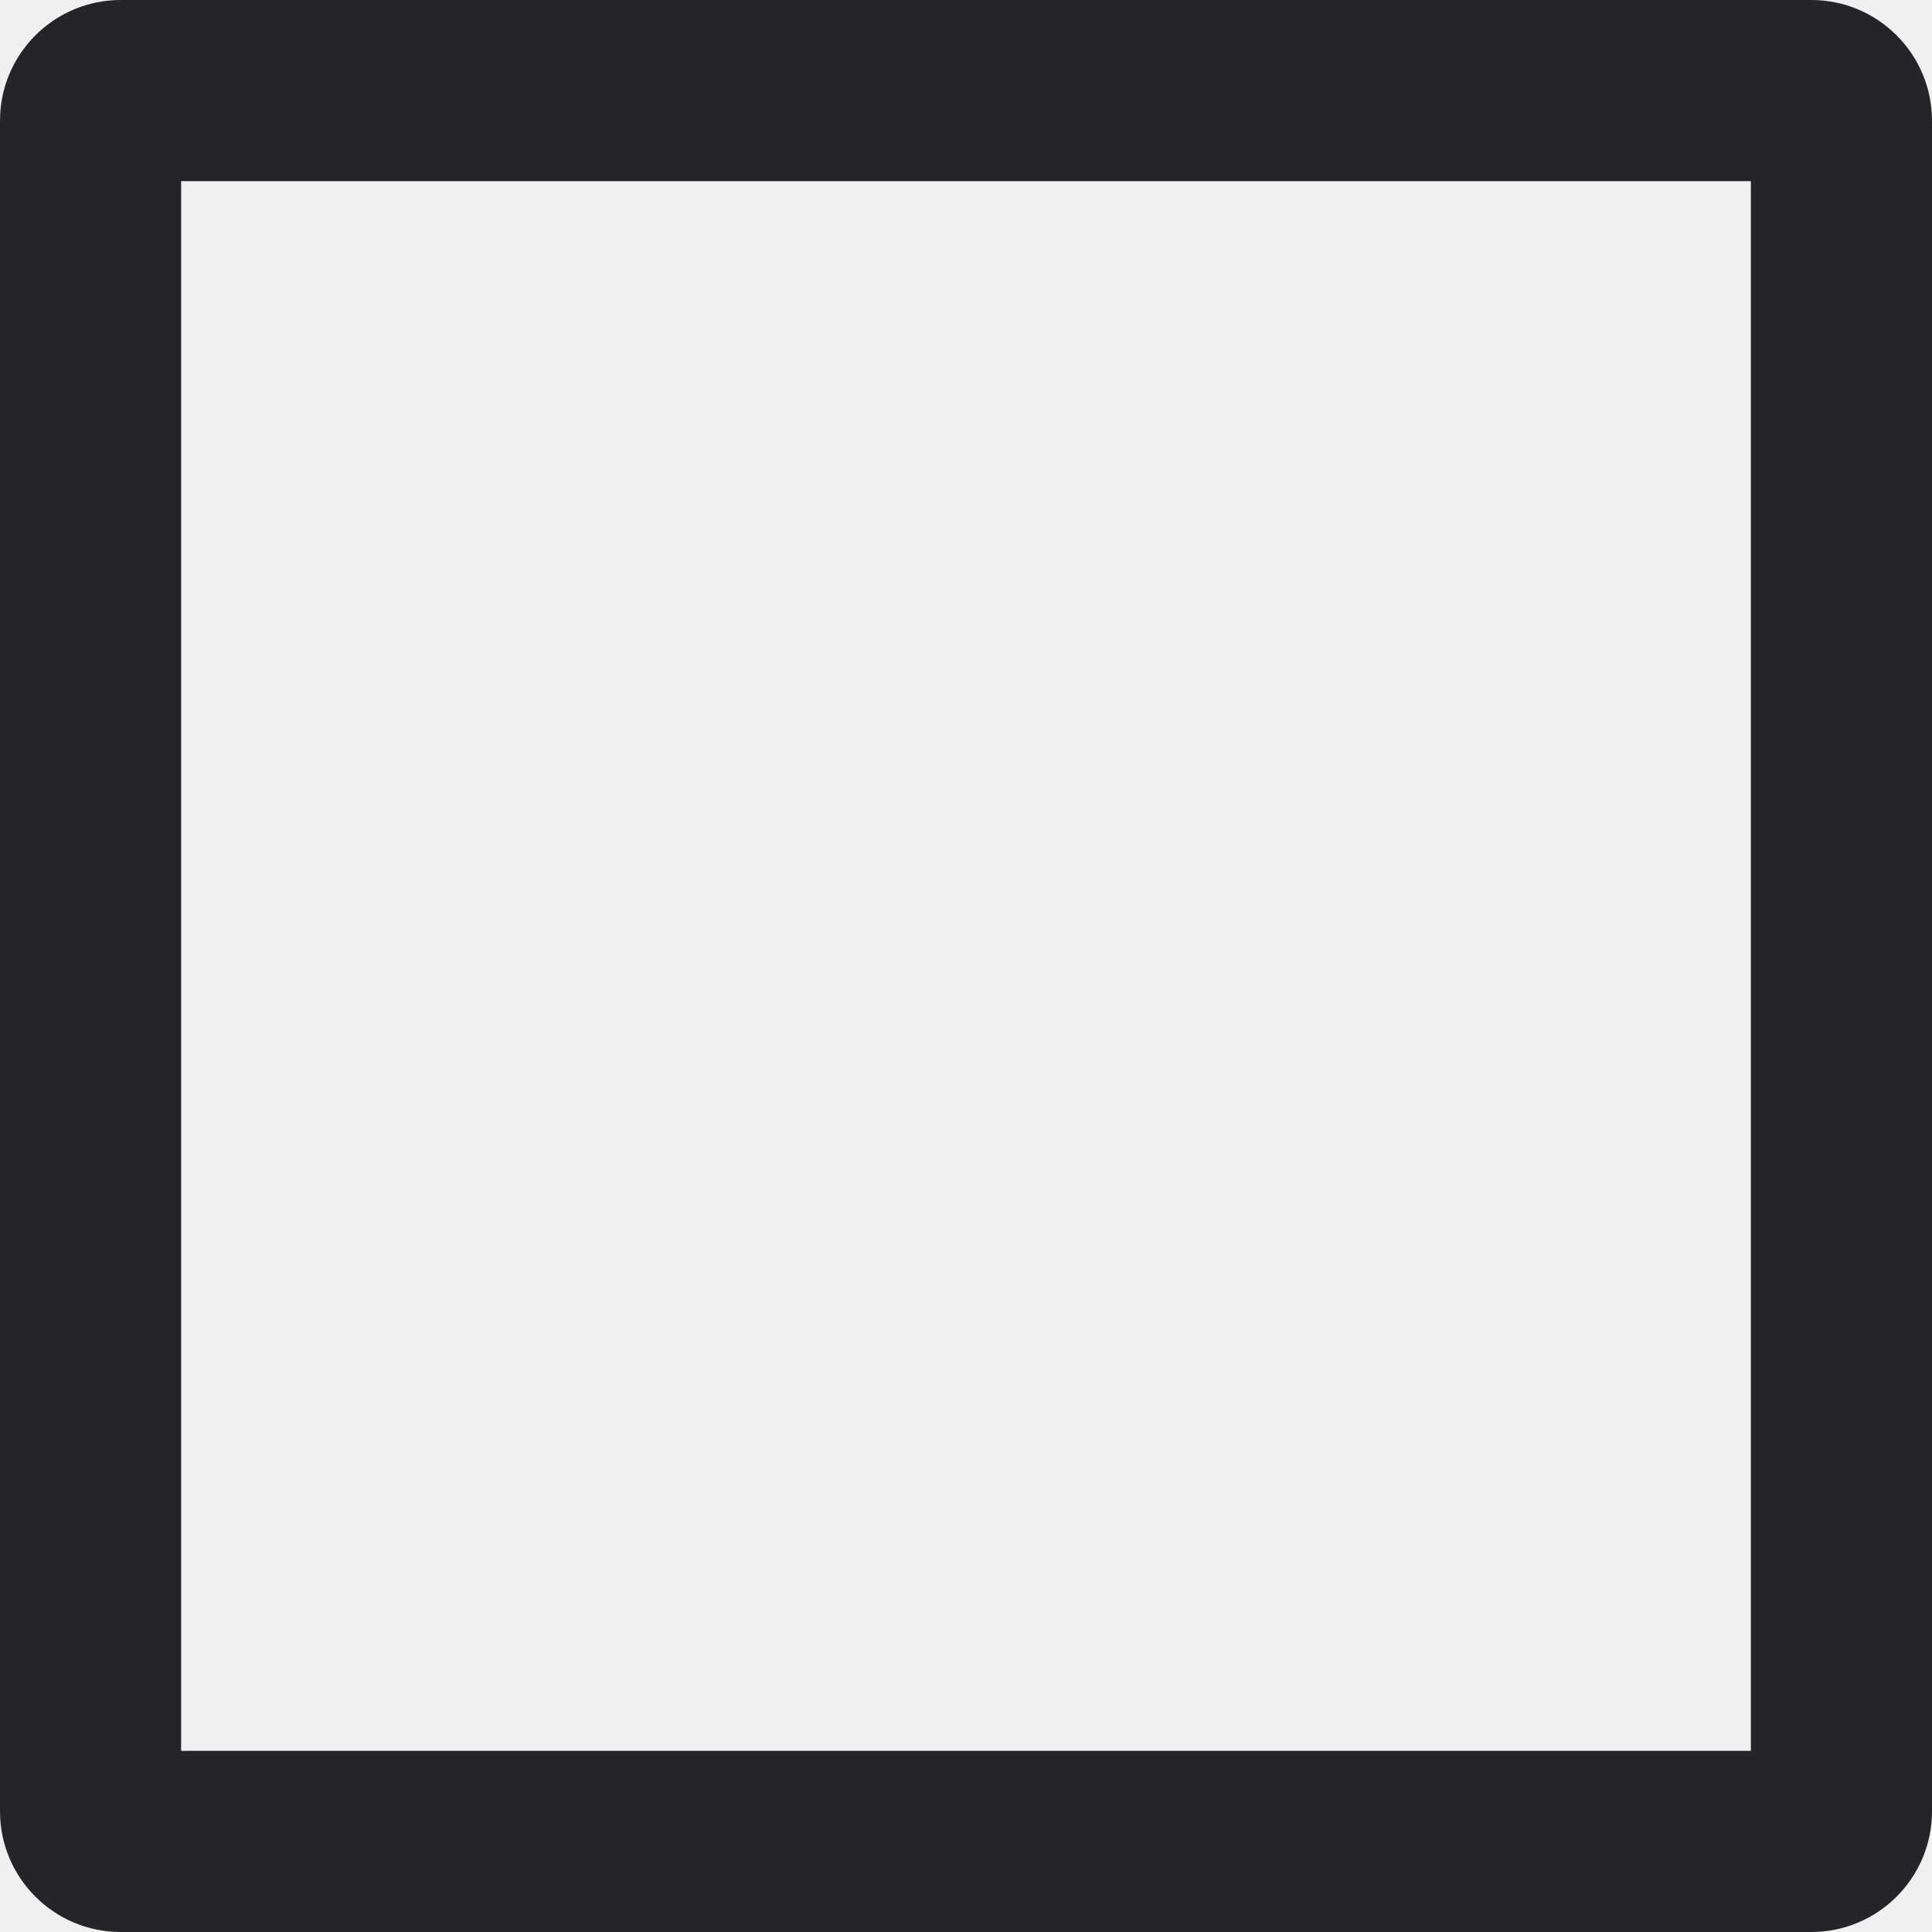
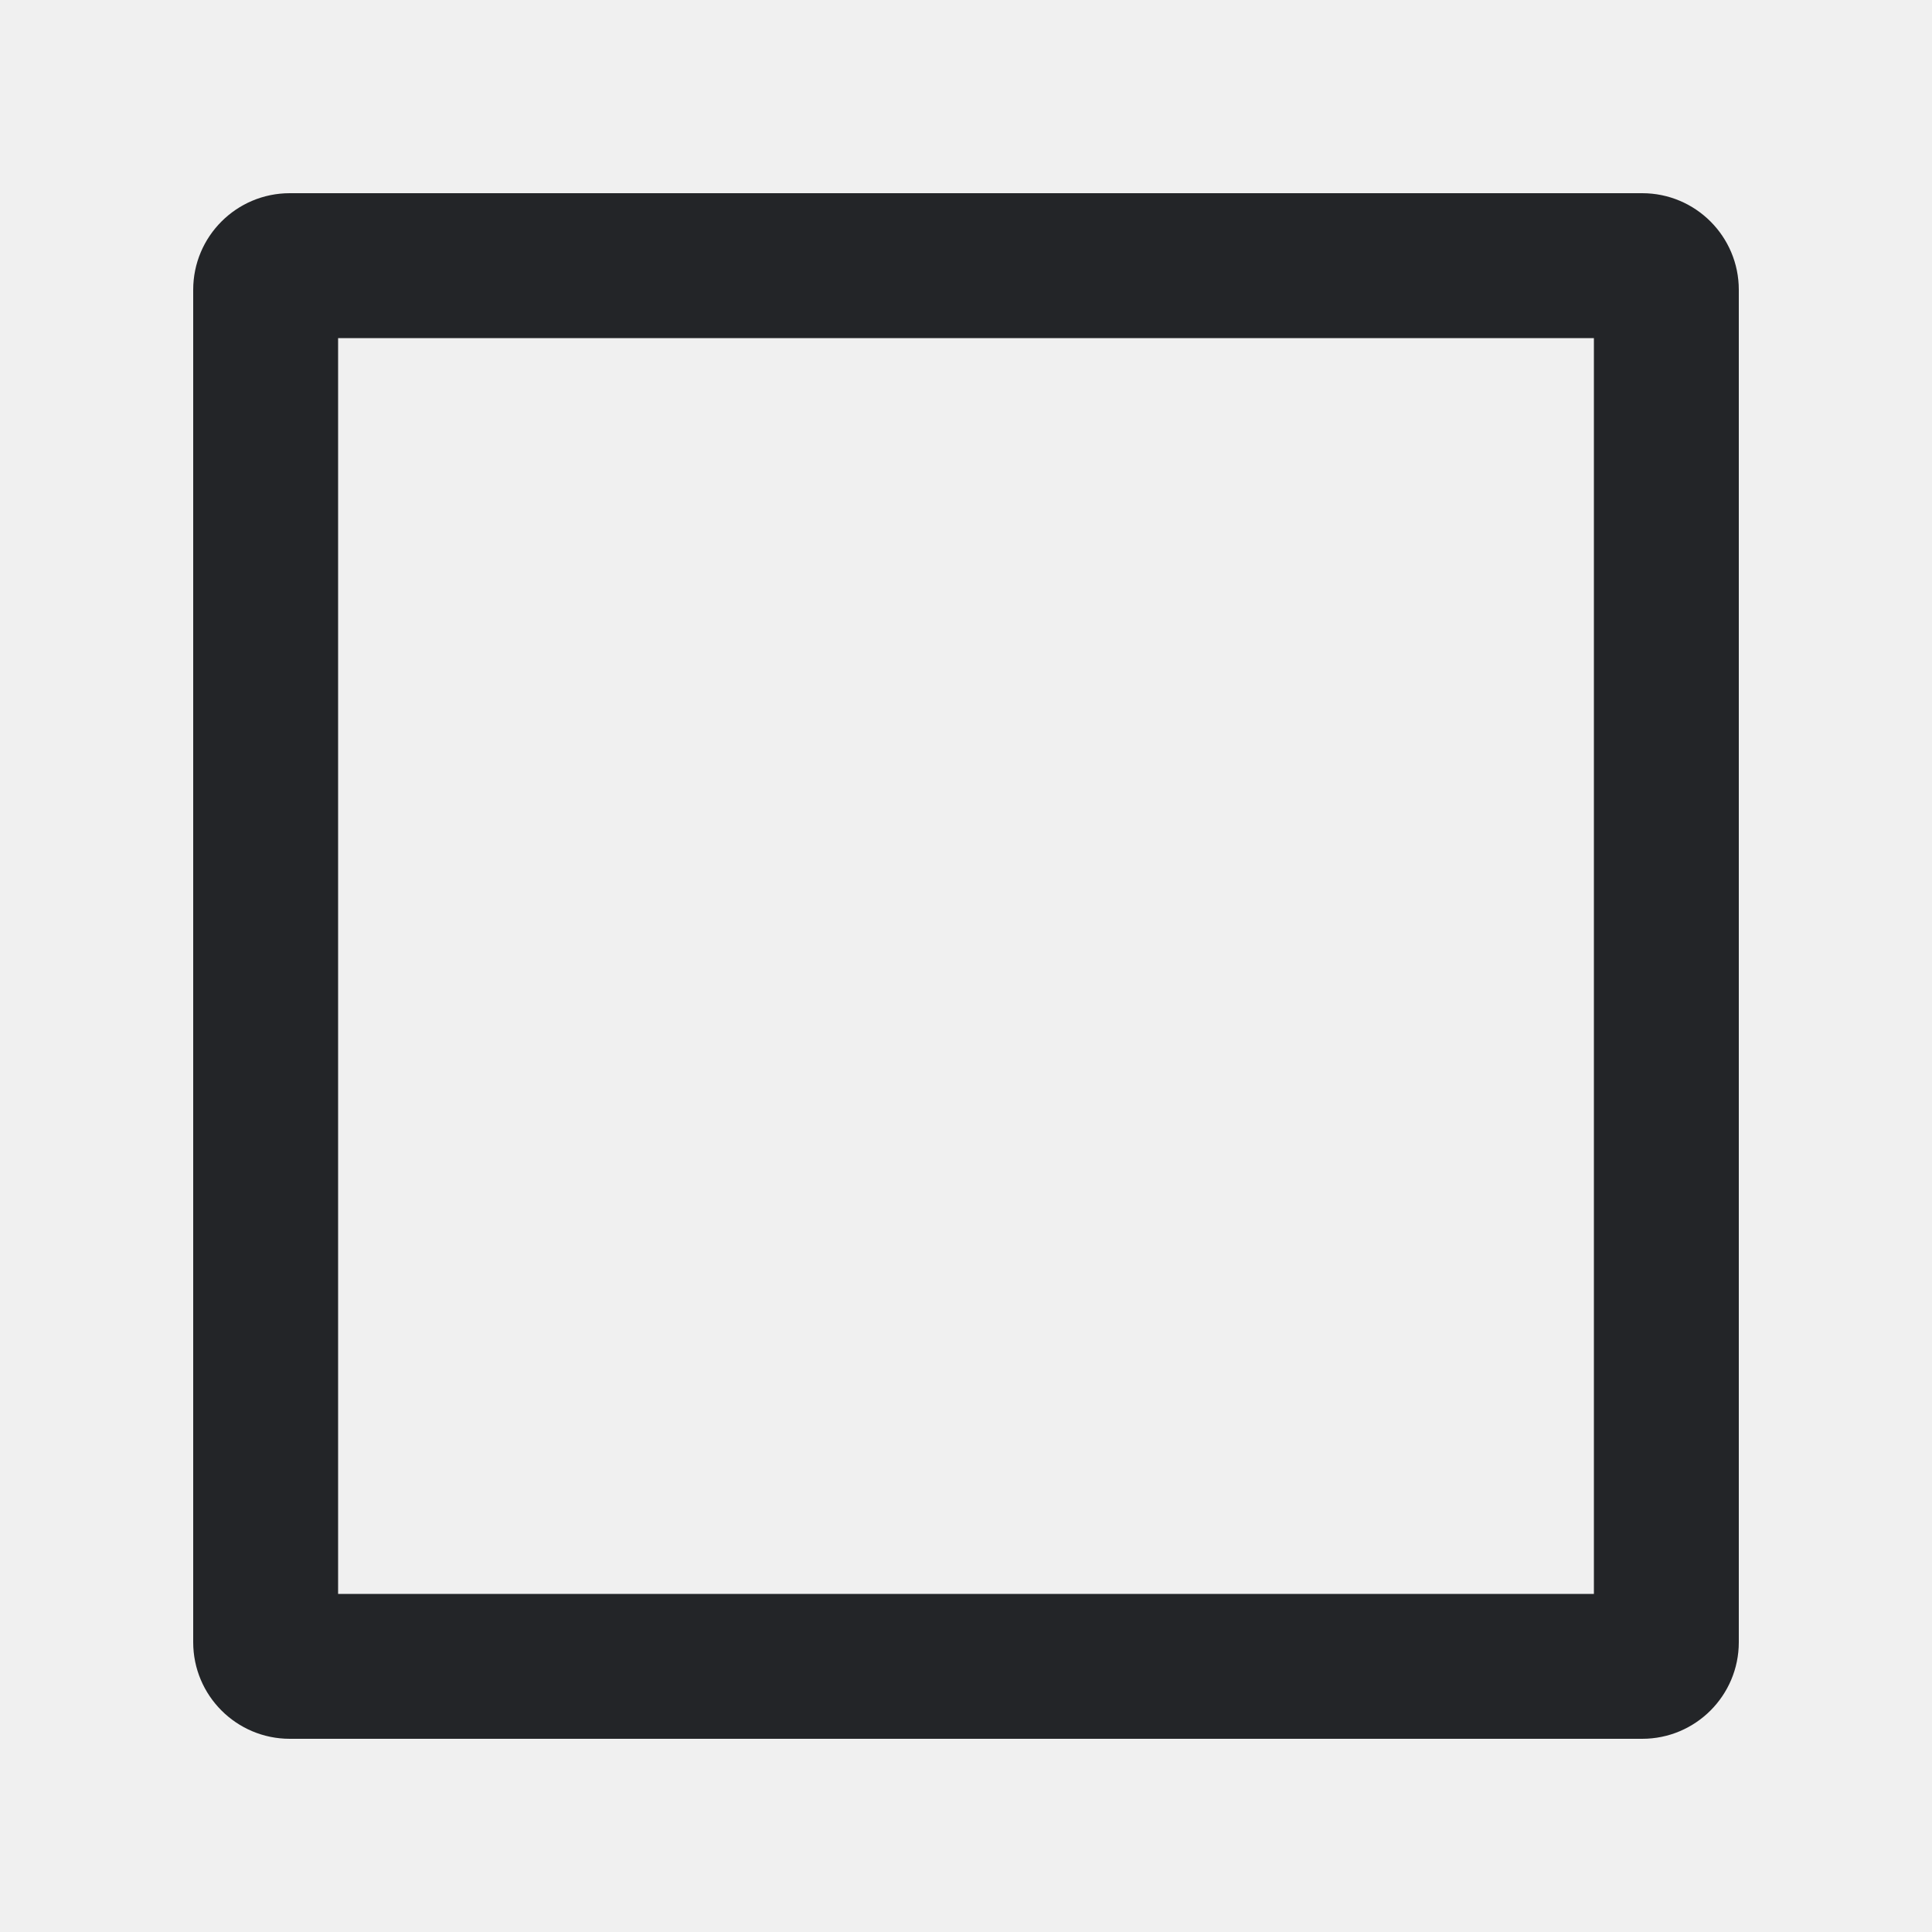
- <svg xmlns="http://www.w3.org/2000/svg" width="16" height="16" viewBox="0 0 16 16" fill="none">
-   <mask id="path-1-inside-1_3166_10218" fill="white">
-     <rect width="16" height="16" rx="1" />
+ <svg xmlns="http://www.w3.org/2000/svg" width="20" height="20" viewBox="0 0 20 20" fill="none">
+   <mask id="path-1-inside-1_3166_10217" fill="white">
+     <rect x="2" y="2" width="16" height="16" rx="1" />
  </mask>
-   <rect width="16" height="16" rx="1" stroke="#232528" stroke-width="3" mask="url(#path-1-inside-1_3166_10218)" />
+   <rect x="2" y="2" width="16" height="16" rx="1" stroke="#232528" stroke-width="3" mask="url(#path-1-inside-1_3166_10217)" />
</svg>
